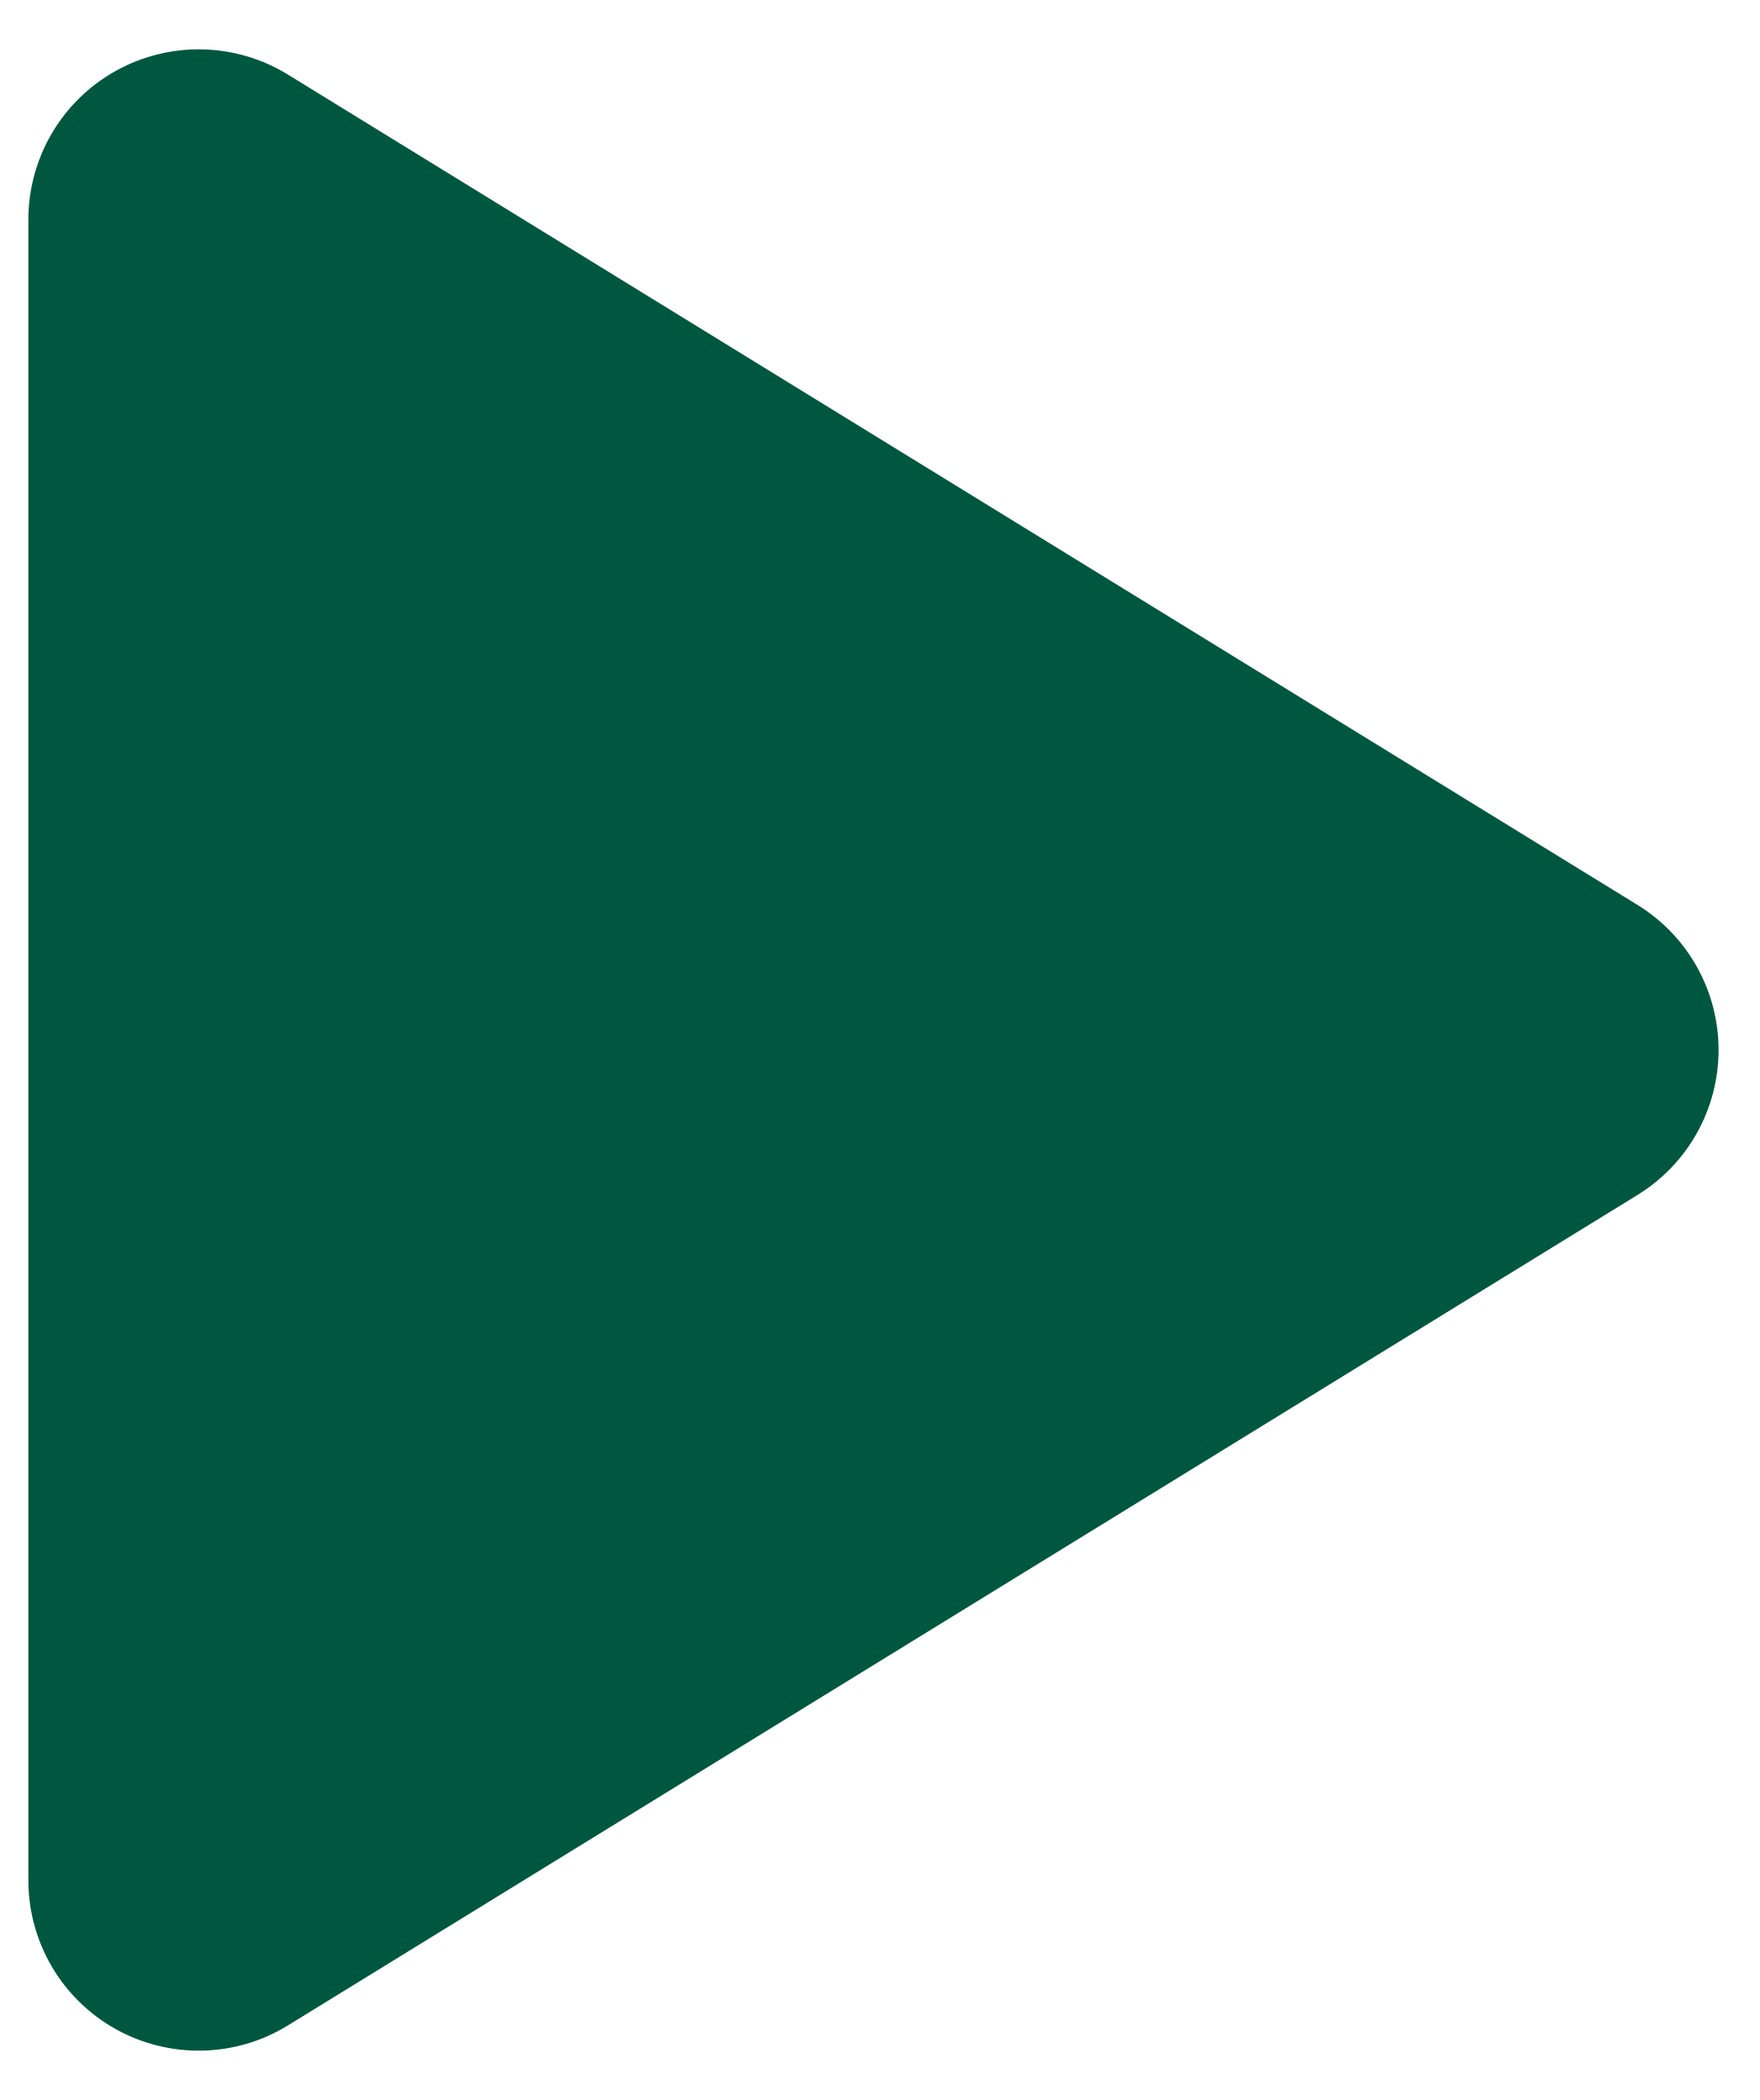
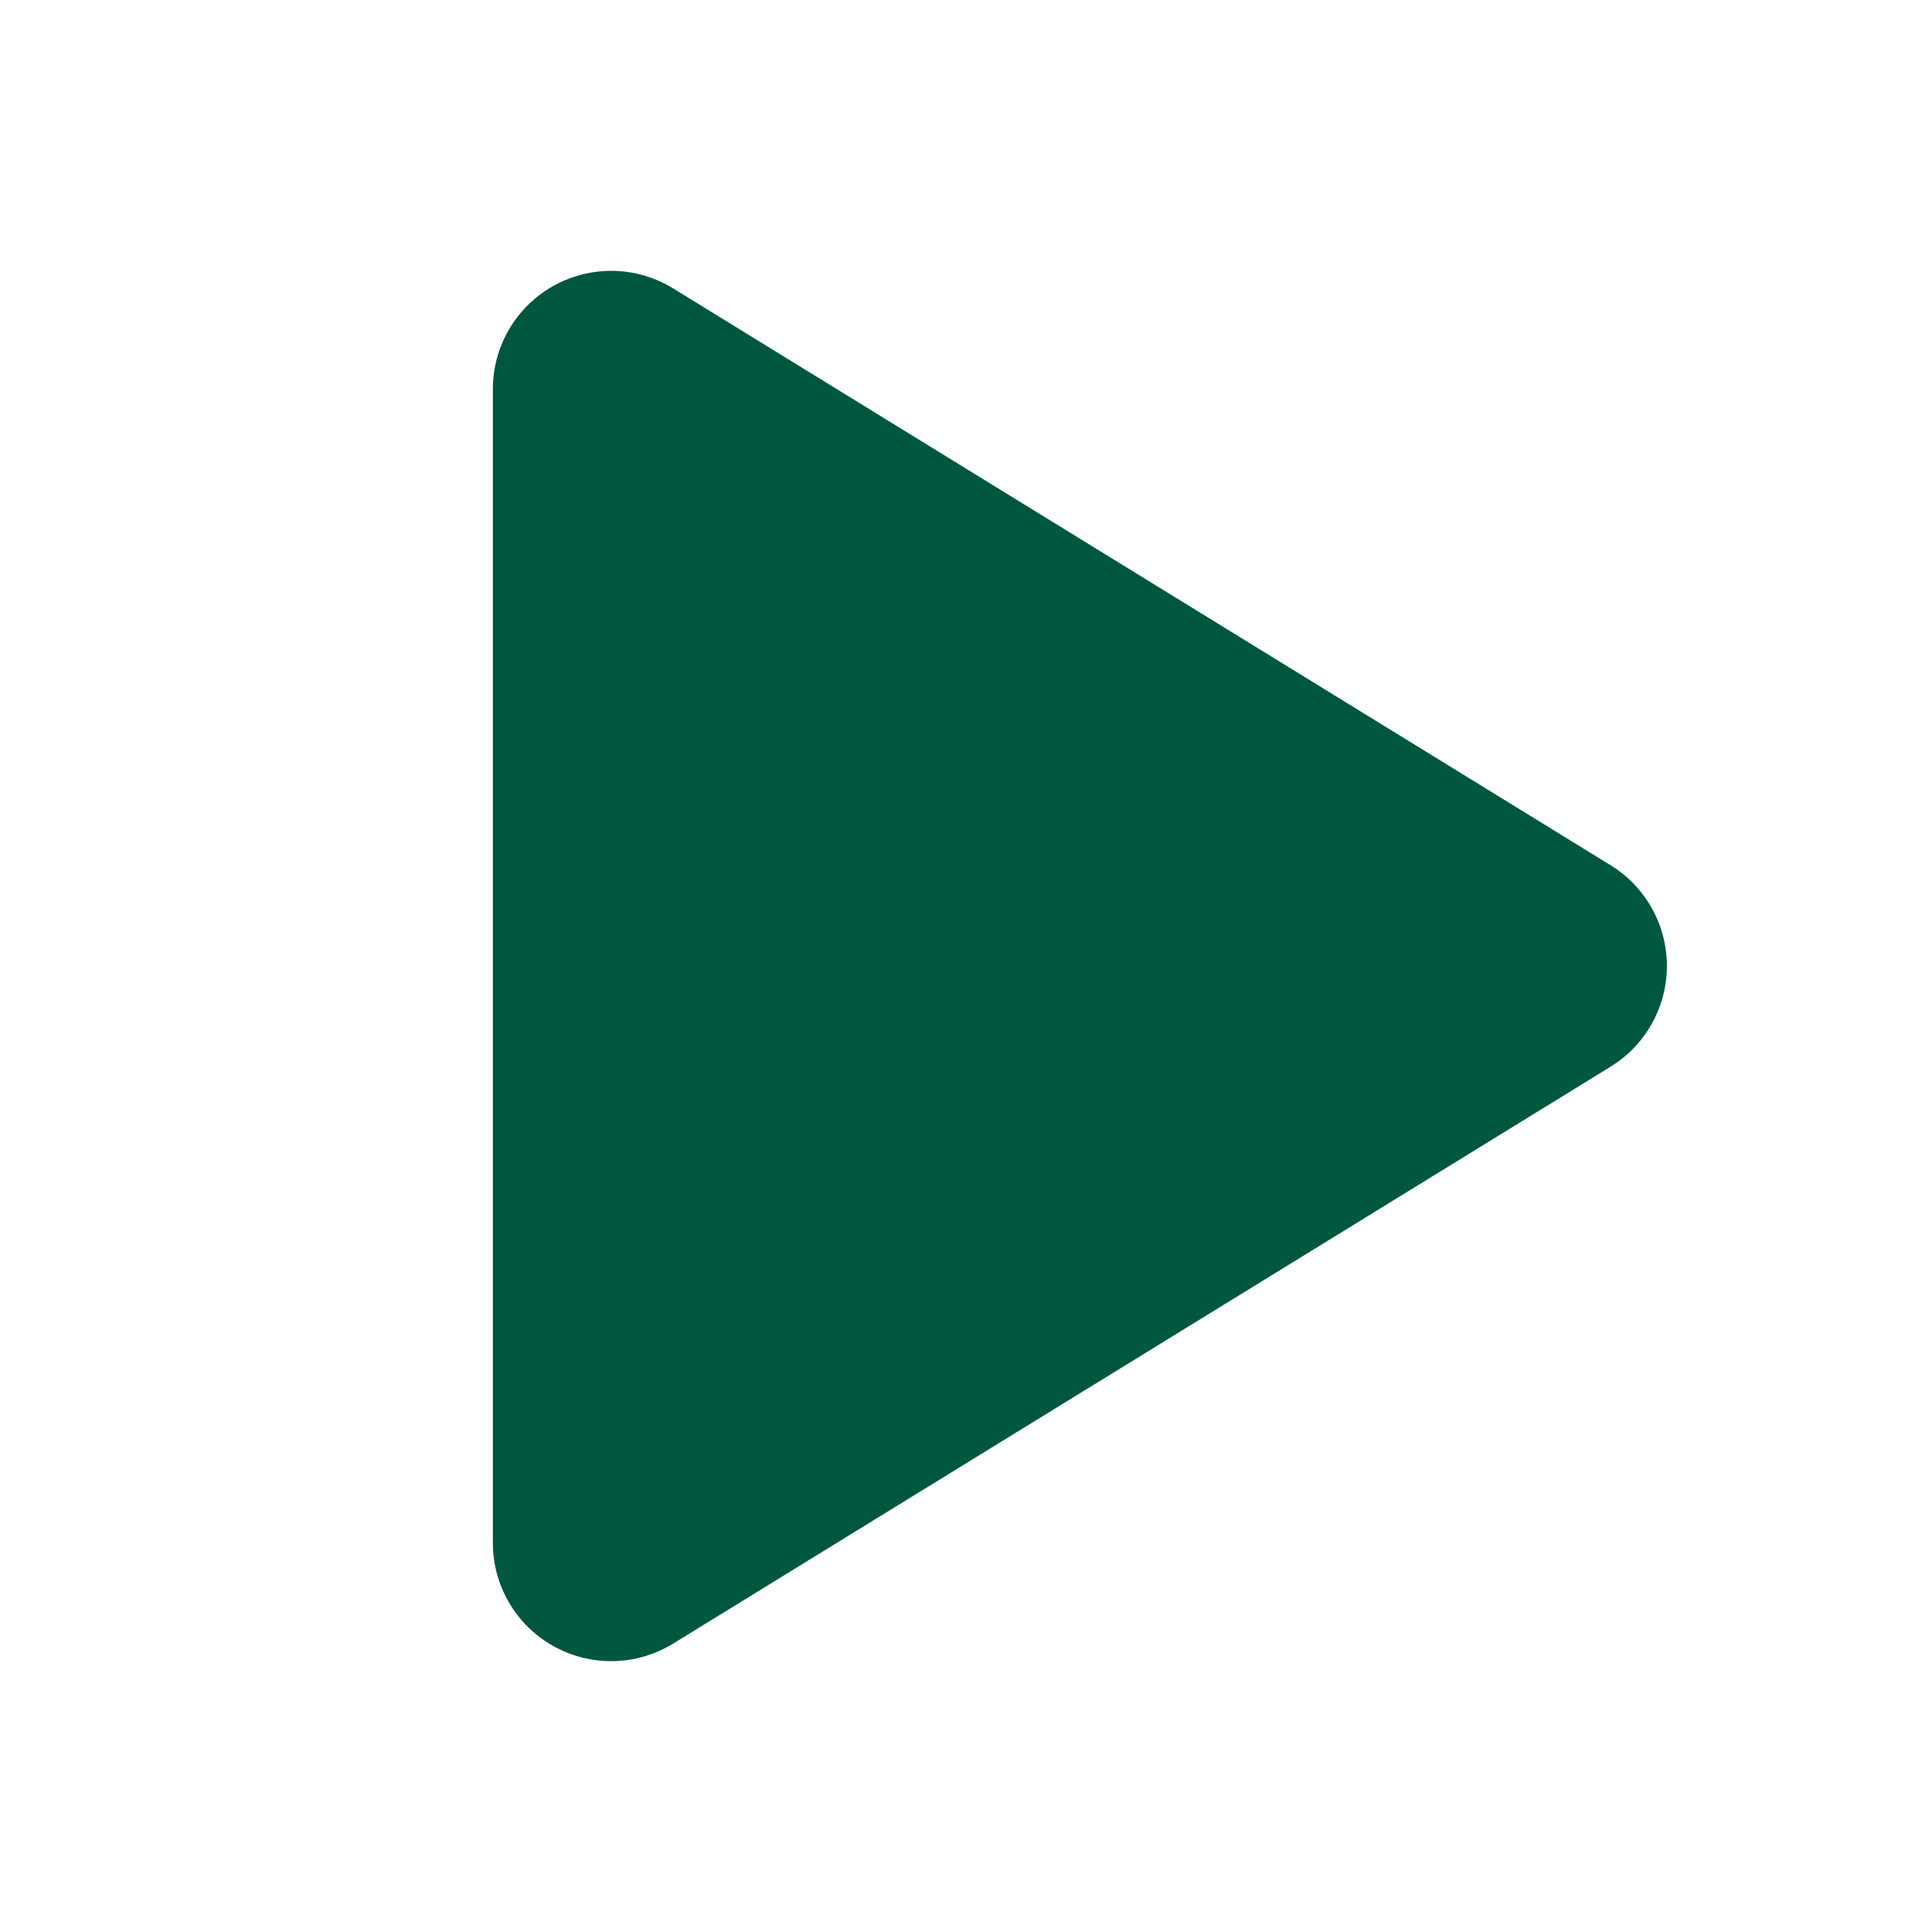
- <svg xmlns="http://www.w3.org/2000/svg" width="31" height="37" viewBox="0 0 31 37" fill="none">
-   <path d="M5.072 1.314C4.618 1.034 4.097 0.881 3.563 0.87C3.03 0.859 2.503 0.99 2.037 1.25C1.571 1.51 1.183 1.89 0.913 2.35C0.643 2.81 0.5 3.334 0.5 3.868V33.132C0.5 33.666 0.643 34.19 0.913 34.65C1.183 35.11 1.571 35.49 2.037 35.75C2.503 36.01 3.03 36.141 3.563 36.13C4.097 36.119 4.618 35.966 5.072 35.686L28.848 21.054C29.284 20.785 29.645 20.41 29.895 19.962C30.145 19.515 30.276 19.011 30.276 18.499C30.276 17.987 30.145 17.483 29.895 17.036C29.645 16.588 29.284 16.212 28.848 15.944L5.072 1.314Z" fill="#00573F" />
+ <svg xmlns="http://www.w3.org/2000/svg" width="49" height="49" viewBox="0 0 49 49" fill="none">
+   <path d="M17.072 7.314C16.617 7.034 16.097 6.881 15.563 6.87C15.03 6.859 14.503 6.99 14.037 7.25C13.571 7.51 13.183 7.89 12.913 8.35C12.643 8.81 12.5 9.334 12.5 9.868V39.132C12.5 39.666 12.643 40.19 12.913 40.65C13.183 41.11 13.571 41.49 14.037 41.75C14.503 42.01 15.03 42.141 15.563 42.13C16.097 42.119 16.617 41.966 17.072 41.686L40.848 27.054C41.284 26.785 41.645 26.41 41.895 25.962C42.145 25.515 42.276 25.011 42.276 24.499C42.276 23.987 42.145 23.483 41.895 23.036C41.645 22.588 41.284 22.212 40.848 21.944L17.072 7.314Z" fill="#00573F" />
</svg>
